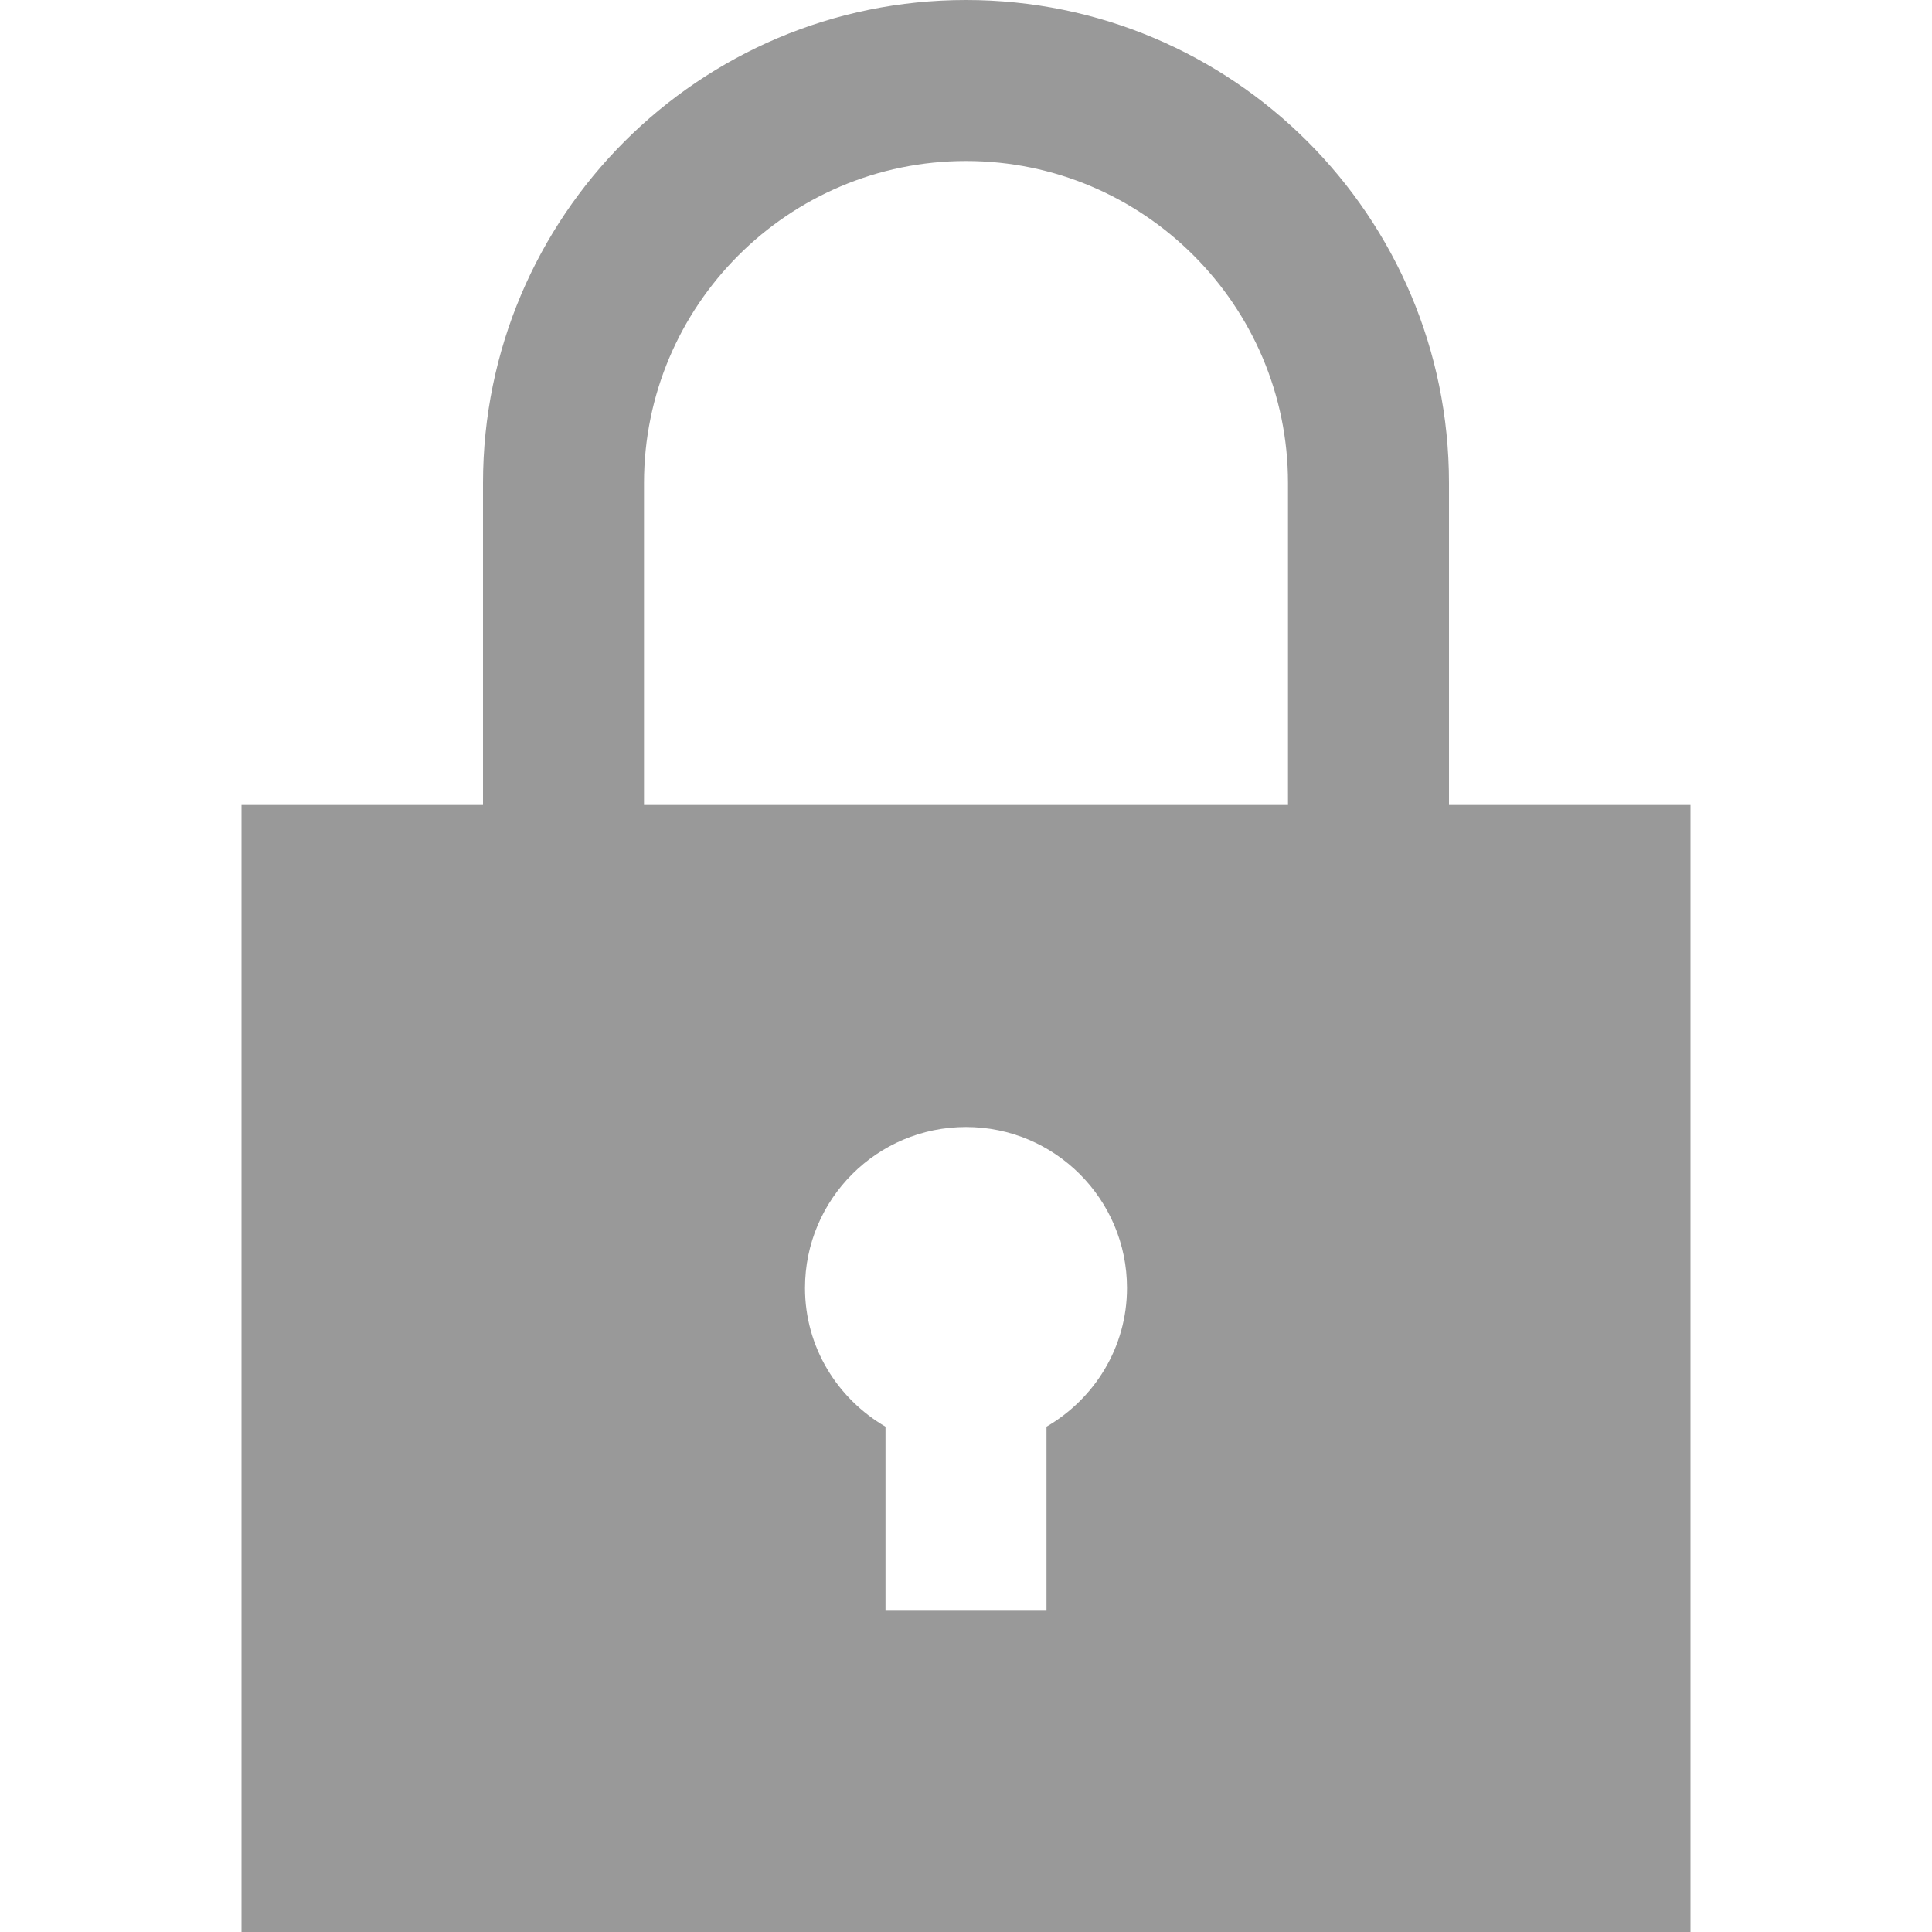
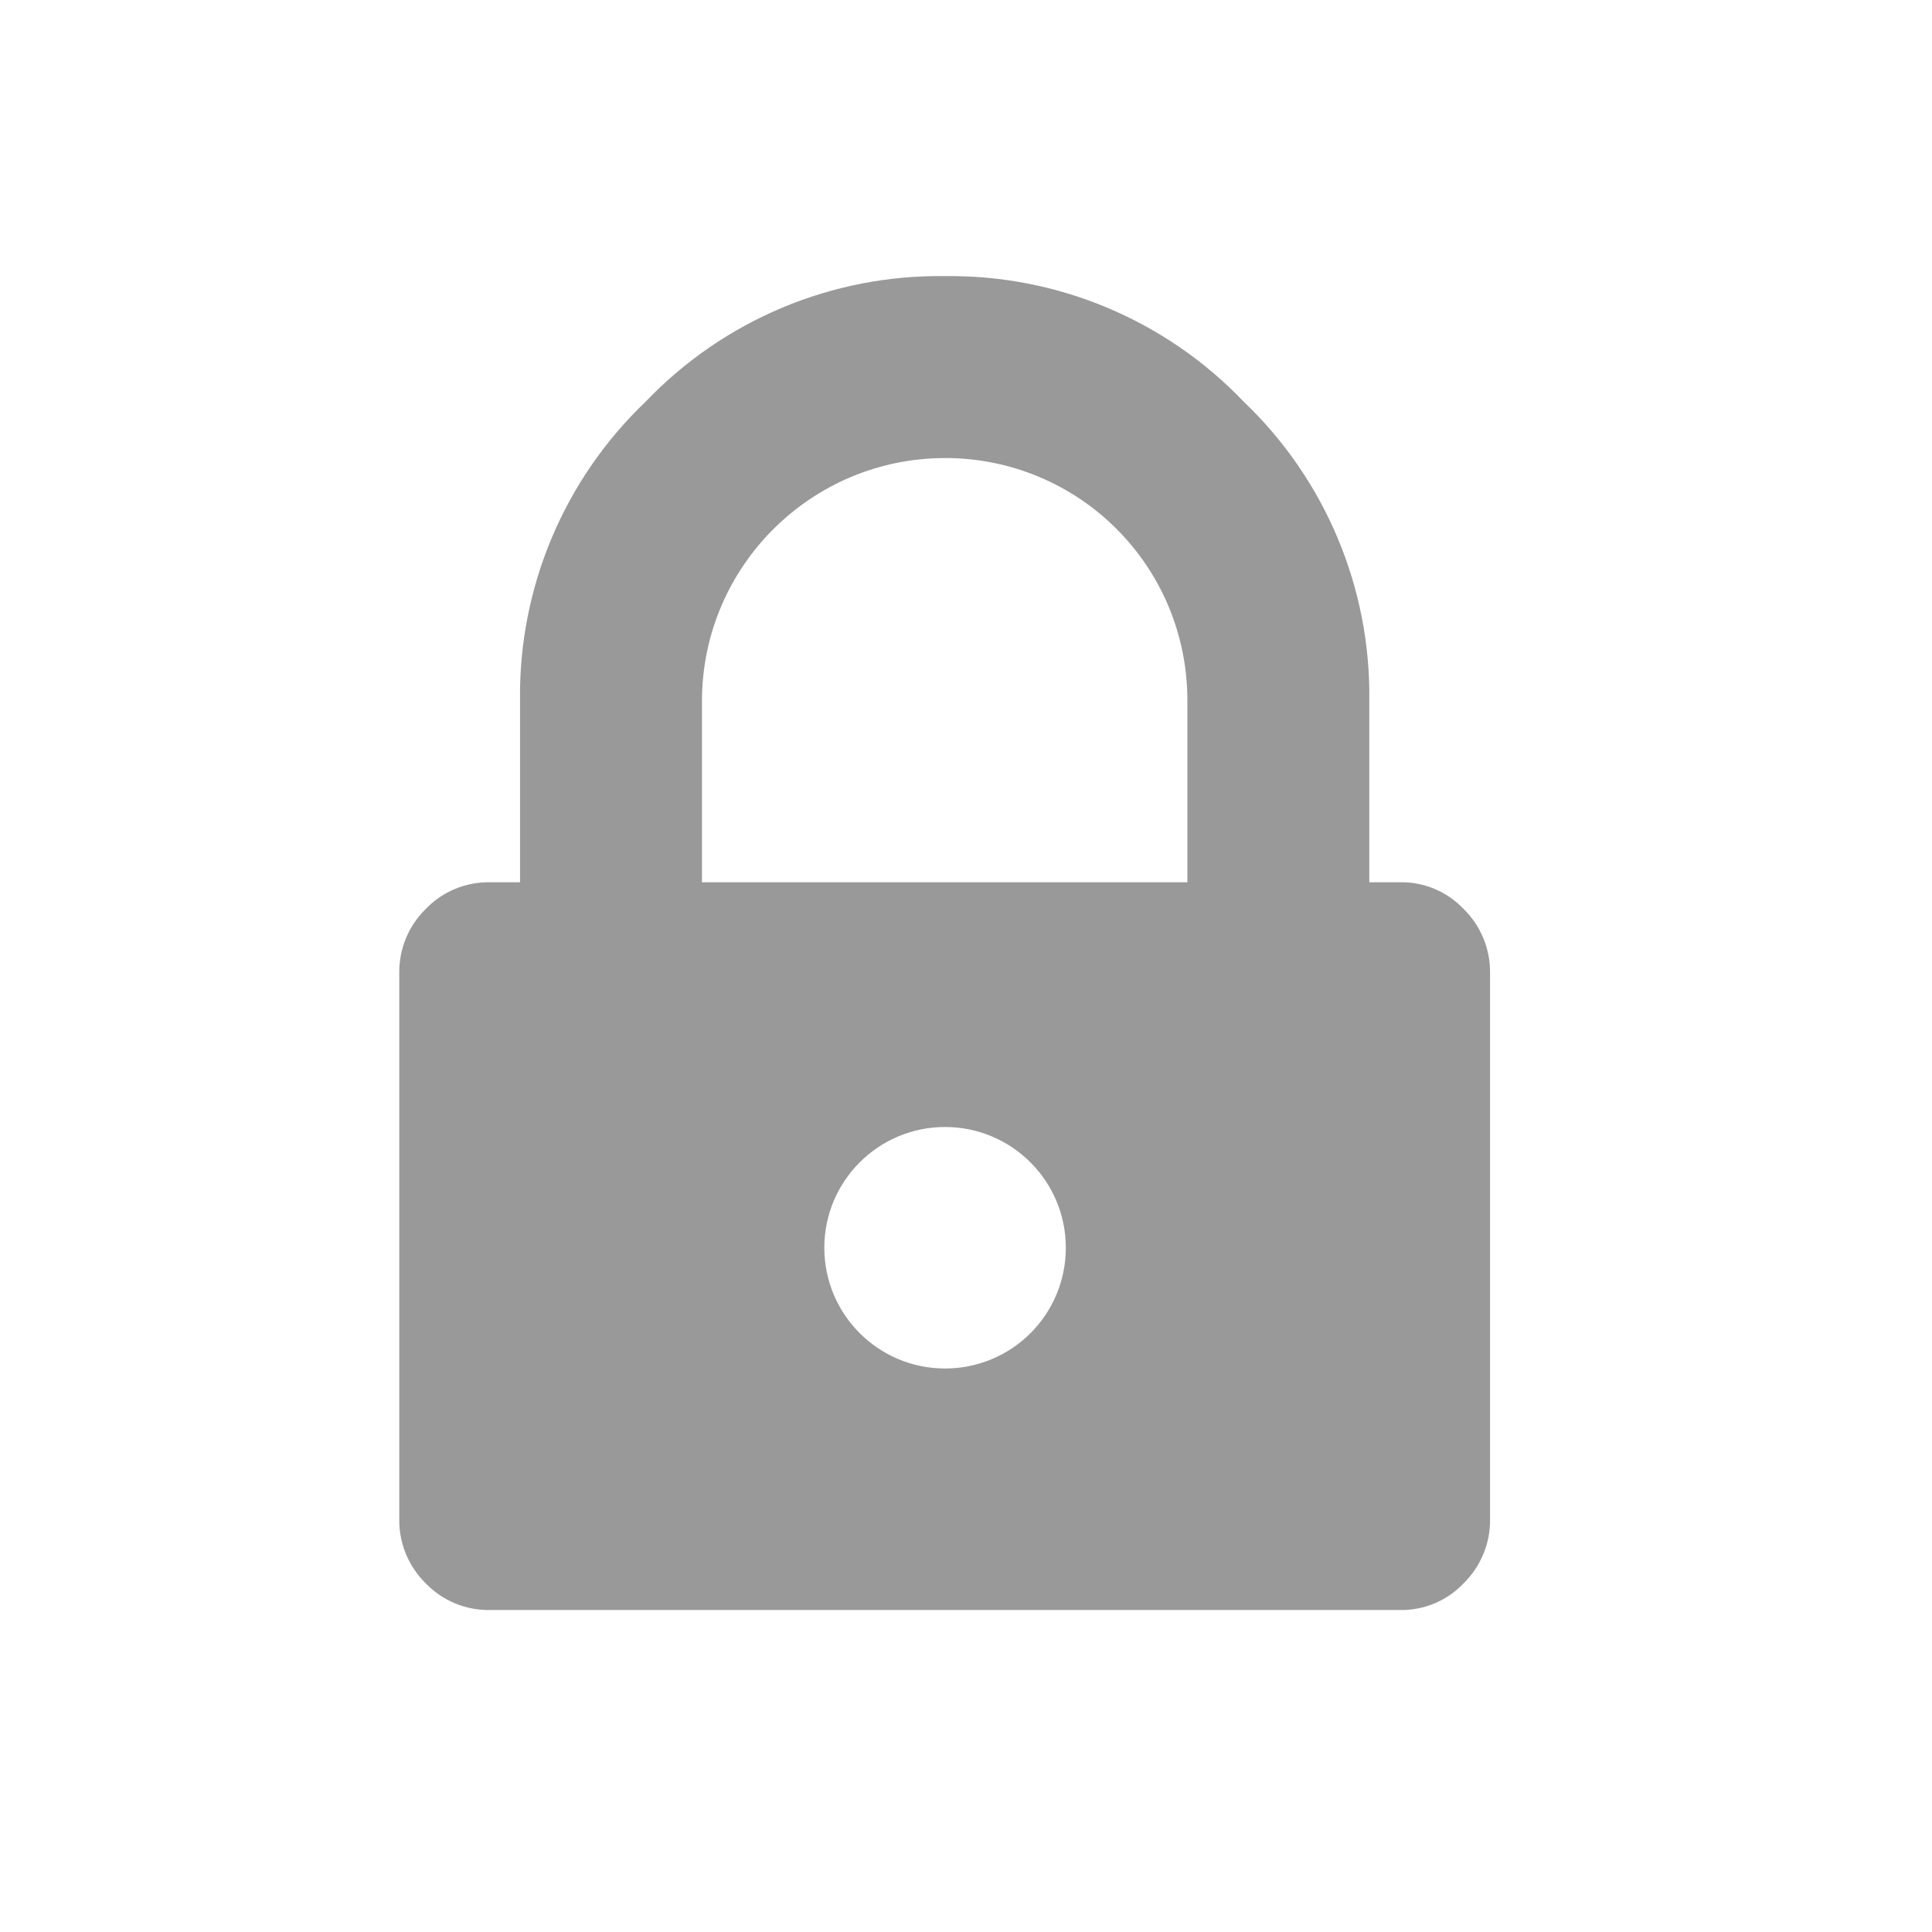
- <svg xmlns="http://www.w3.org/2000/svg" width="20" height="20" viewBox="0 0 24 24">
-   <path fill="#999999" d="M18 10v-4c0-3.313-2.687-6-6-6s-6 2.687-6 6v4h-3v14h18v-14h-3zm-5 7.723v2.277h-2v-2.277c-.595-.347-1-.984-1-1.723 0-1.104.896-2 2-2s2 .896 2 2c0 .738-.404 1.376-1 1.723zm-5-7.723v-4c0-2.206 1.794-4 4-4 2.205 0 4 1.794 4 4v4h-8z" />
+ <svg xmlns="http://www.w3.org/2000/svg" id="Layer_1" data-name="Layer 1" viewBox="0 0 24 24">
+   <path d="M18.18,11.29a1.063,1.063,0,0,0-.8-.33h-.37V8.7a5.041,5.041,0,0,0-1.56-3.71,5.041,5.041,0,0,0-3.71-1.56A5.046,5.046,0,0,0,8.02,4.99,5.04,5.04,0,0,0,6.46,8.7v2.26H6.09a1.079,1.079,0,0,0-.8.33,1.095,1.095,0,0,0-.33.8v6.78a1.095,1.095,0,0,0,.33.8,1.079,1.079,0,0,0,.8.33H17.38a1.063,1.063,0,0,0,.8-.33,1.095,1.095,0,0,0,.33-.8V12.09A1.095,1.095,0,0,0,18.18,11.29ZM11.74,17a1.5,1.5,0,1,1,1.5-1.5A1.498,1.498,0,0,1,11.74,17Zm3.01-6.04H8.72V8.7a3.022,3.022,0,0,1,3.02-3.01A3.005,3.005,0,0,1,14.75,8.7Z" style="fill:#999" />
</svg>
